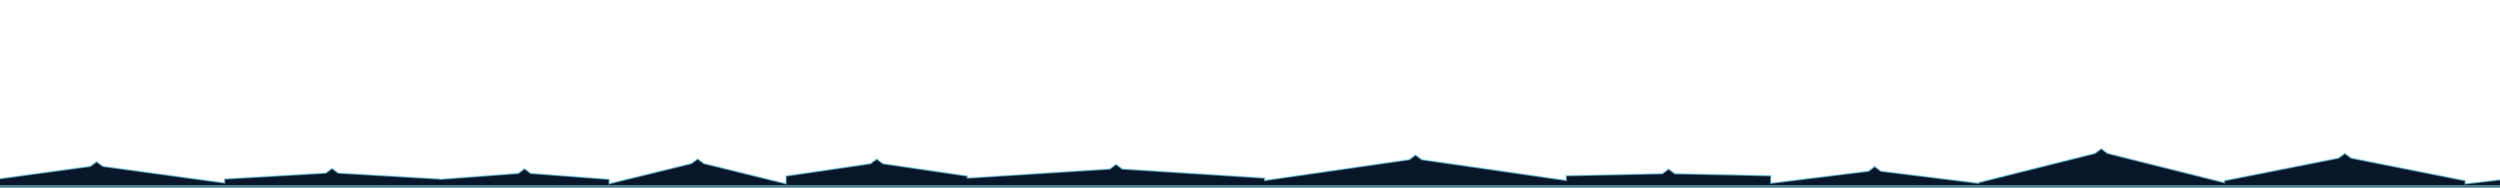
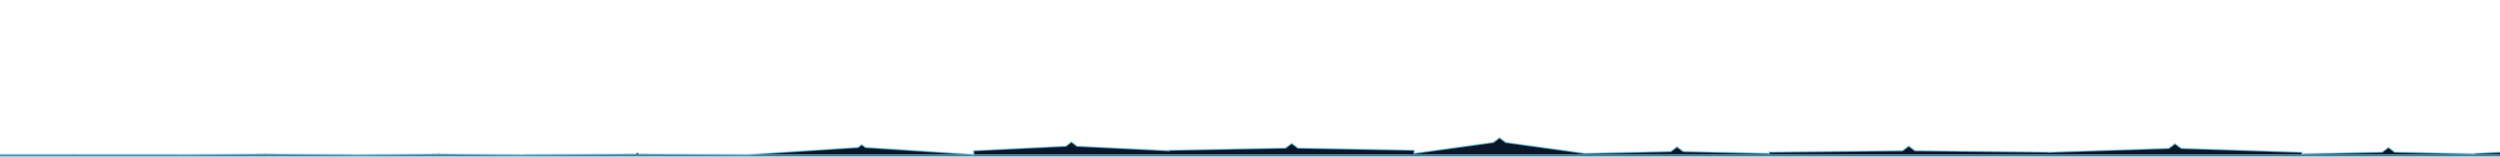
- <svg xmlns="http://www.w3.org/2000/svg" viewBox="0 0 1600 120" preserveAspectRatio="xMidYMax slice">
-   <path d="M-20.0 117.0 L57.8 106.4 L61.8 103.4 L65.8 106.4 L143.6 117.0 L143.6 114.5 L208.5 110.7 L212.5 107.7 L216.5 110.7 L281.5 114.5 L281.5 114.7 L331.7 110.9 L335.7 107.9 L339.7 110.9 L389.9 114.7 L389.9 117.5 L442.5 104.6 L446.5 101.6 L450.5 104.6 L503.0 117.5 L503.0 112.6 L557.1 104.7 L561.1 101.7 L565.1 104.7 L619.2 112.6 L619.2 113.9 L710.3 108.1 L714.3 105.1 L718.3 108.1 L809.5 113.9 L809.5 115.4 L901.9 102.1 L905.9 99.1 L909.9 102.1 L1002.3 115.4 L1002.3 112.4 L1063.9 111.1 L1067.9 108.1 L1071.9 111.1 L1133.4 112.4 L1133.4 117.2 L1195.8 109.5 L1199.8 106.5 L1203.8 109.5 L1266.2 117.2 L1266.2 116.8 L1340.8 98.1 L1344.8 95.1 L1348.8 98.1 L1423.5 116.8 L1423.5 115.6 L1496.7 101.1 L1500.7 98.1 L1504.7 101.1 L1577.8 115.6 L1577.8 117.6 L1635.6 110.8 L1639.6 107.8 L1643.6 110.8 L1701.3 117.6 L1640 120 L-20 120Z" fill="#081629" fill-opacity="1" />
-   <path d="M-20.0 117.0 L57.8 106.4 L61.8 103.4 L65.8 106.4 L143.6 117.0 L143.6 114.5 L208.5 110.7 L212.5 107.7 L216.5 110.7 L281.5 114.5 L281.5 114.7 L331.7 110.9 L335.7 107.9 L339.7 110.9 L389.9 114.7 L389.9 117.5 L442.5 104.6 L446.5 101.6 L450.5 104.6 L503.0 117.5 L503.0 112.6 L557.1 104.7 L561.1 101.7 L565.1 104.7 L619.2 112.6 L619.2 113.9 L710.3 108.1 L714.3 105.1 L718.3 108.1 L809.5 113.9 L809.5 115.4 L901.9 102.1 L905.9 99.1 L909.9 102.1 L1002.3 115.4 L1002.3 112.4 L1063.9 111.1 L1067.9 108.1 L1071.9 111.1 L1133.4 112.4 L1133.4 117.2 L1195.8 109.5 L1199.8 106.5 L1203.8 109.5 L1266.2 117.2 L1266.2 116.8 L1340.8 98.1 L1344.8 95.1 L1348.8 98.1 L1423.5 116.8 L1423.5 115.6 L1496.7 101.1 L1500.7 98.1 L1504.7 101.1 L1577.8 115.6 L1577.8 117.6 L1635.6 110.8 L1639.6 107.8 L1643.6 110.8 L1701.3 117.6" fill="none" stroke="#8fe1fb" stroke-opacity=".55" stroke-width="1.1" />
-   <path d="M0 119.2H1600" stroke="#8fe1fb" stroke-opacity=".5" stroke-width="1.6" />
+ <svg xmlns="http://www.w3.org/2000/svg" viewBox="0 0 1600 100" preserveAspectRatio="none">
+   <path d="M-20.0 98.8 L46.7 98.8 L47.1 98.5 L47.5 98.8 L114.1 98.8 L114.1 98.9 L169.5 98.5 L169.9 98.2 L170.3 98.5 L225.7 98.9 L225.7 99.0 L280.4 98.5 L280.8 98.1 L281.2 98.5 L335.9 99.0 L335.9 98.9 L406.8 98.5 L407.9 97.7 L409.0 98.5 L479.9 98.9 L479.9 98.8 L549.1 94.3 L551.5 92.5 L553.9 94.3 L623.1 98.8 L623.1 96.4 L682.1 93.5 L685.7 90.8 L689.3 93.5 L748.2 96.4 L748.2 96.1 L822.7 94.7 L826.7 91.7 L830.7 94.7 L905.1 96.1 L905.1 98.1 L955.7 91.1 L959.7 88.1 L963.7 91.1 L1014.3 98.1 L1014.3 98.1 L1069.3 96.9 L1073.3 93.9 L1077.3 96.9 L1132.3 98.1 L1132.3 97.3 L1217.6 96.4 L1221.6 93.4 L1225.6 96.4 L1310.8 97.3 L1310.8 97.4 L1388.0 94.9 L1392.0 91.9 L1396.0 94.9 L1473.3 97.4 L1473.3 98.4 L1524.6 97.3 L1528.6 94.3 L1532.6 97.3 L1583.9 98.4 L1583.9 98.1 L1663.0 94.5 L1667.0 91.5 L1671.0 94.5 L1750.2 98.1 L1640 100 L-20 100Z" fill="#081629" />
+   <path d="M-20.0 98.8 L46.7 98.8 L47.1 98.5 L47.5 98.8 L114.1 98.8 L114.1 98.9 L169.5 98.5 L169.9 98.2 L170.3 98.5 L225.7 98.9 L225.7 99.0 L280.4 98.5 L280.8 98.1 L281.2 98.5 L335.9 99.0 L335.9 98.9 L406.8 98.5 L407.9 97.7 L409.0 98.5 L479.9 98.9 L479.9 98.8 L549.1 94.3 L551.5 92.5 L553.9 94.3 L623.1 98.8 L623.1 96.4 L682.1 93.5 L685.7 90.8 L689.3 93.5 L748.2 96.4 L748.2 96.1 L822.7 94.7 L826.7 91.7 L830.7 94.7 L905.1 96.1 L905.1 98.1 L955.7 91.1 L959.7 88.1 L963.7 91.1 L1014.3 98.1 L1014.3 98.1 L1069.3 96.9 L1073.3 93.9 L1077.3 96.9 L1132.3 98.1 L1132.3 97.3 L1217.6 96.4 L1221.6 93.4 L1225.6 96.4 L1310.8 97.3 L1310.8 97.4 L1388.0 94.9 L1392.0 91.9 L1396.0 94.9 L1473.3 97.4 L1473.3 98.4 L1524.6 97.3 L1528.6 94.3 L1532.6 97.3 L1583.9 98.4 L1583.9 98.1 L1663.0 94.5 L1667.0 91.5 L1671.0 94.5 L1750.2 98.1" fill="none" stroke="#8fe1fb" stroke-opacity=".55" stroke-width="1.1" vector-effect="non-scaling-stroke" />
+   <path d="M0 99.4H1600" stroke="#8fe1fb" stroke-opacity=".5" stroke-width="1.6" vector-effect="non-scaling-stroke" />
</svg>
